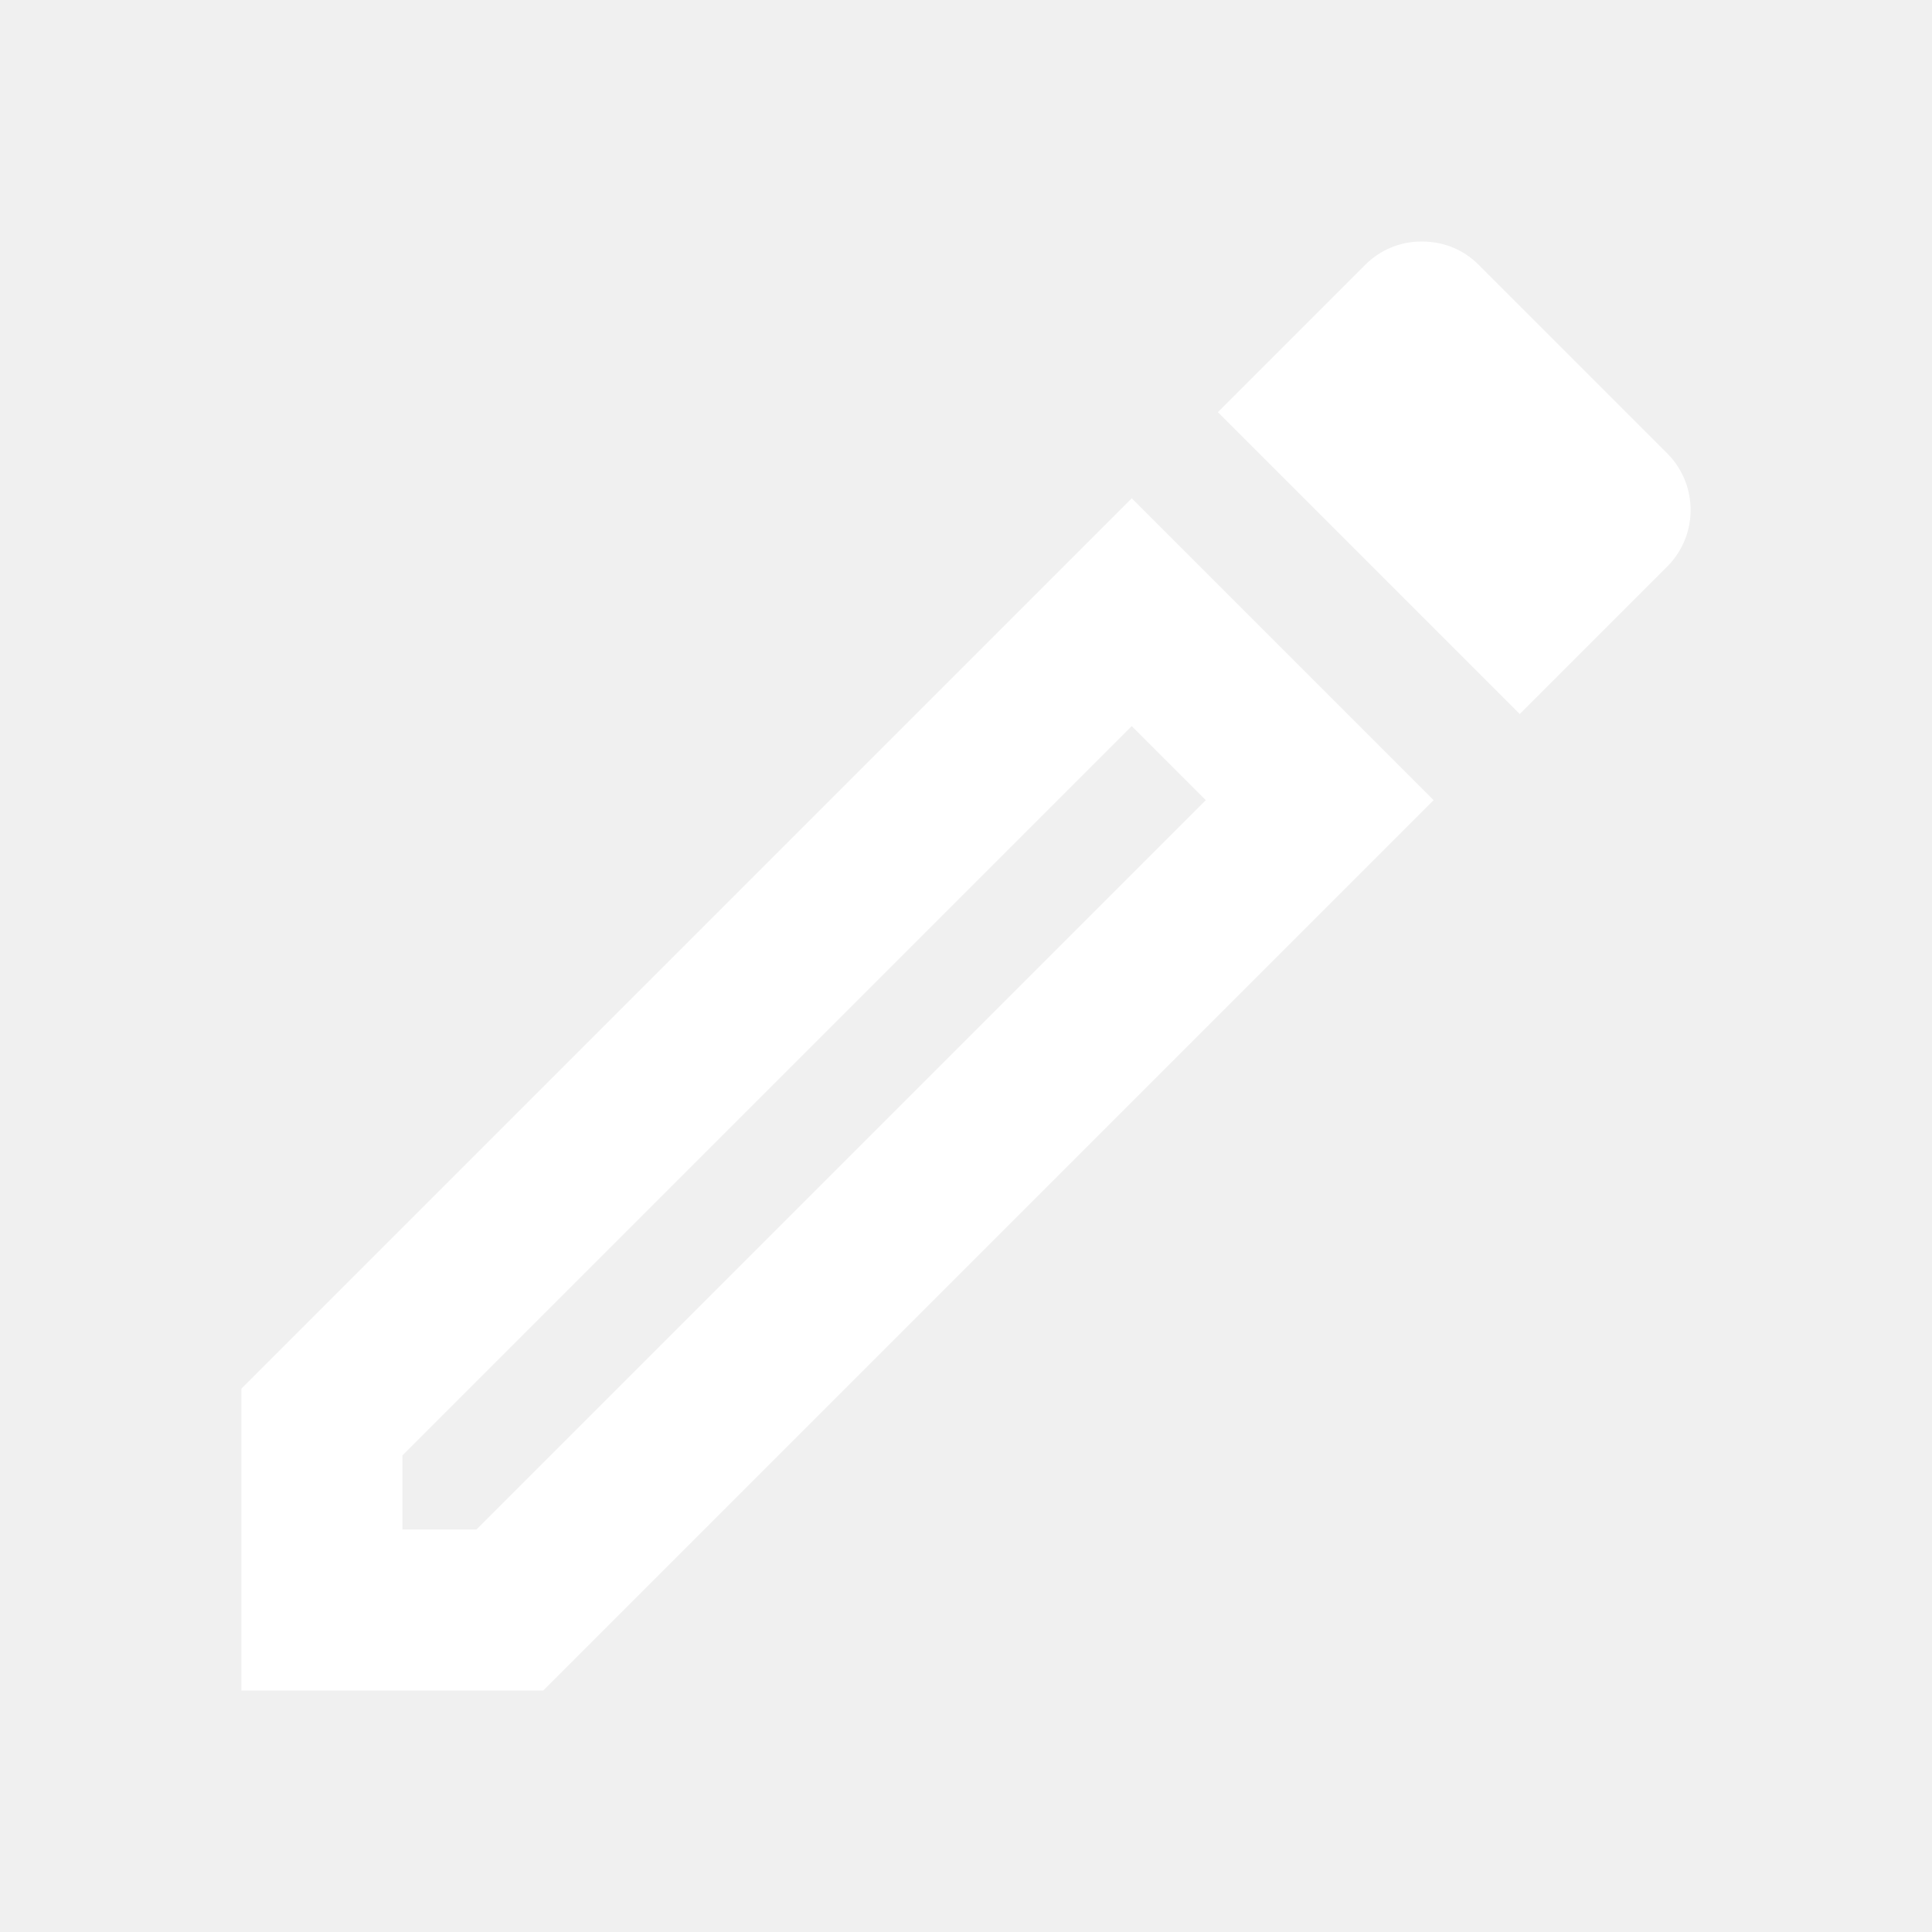
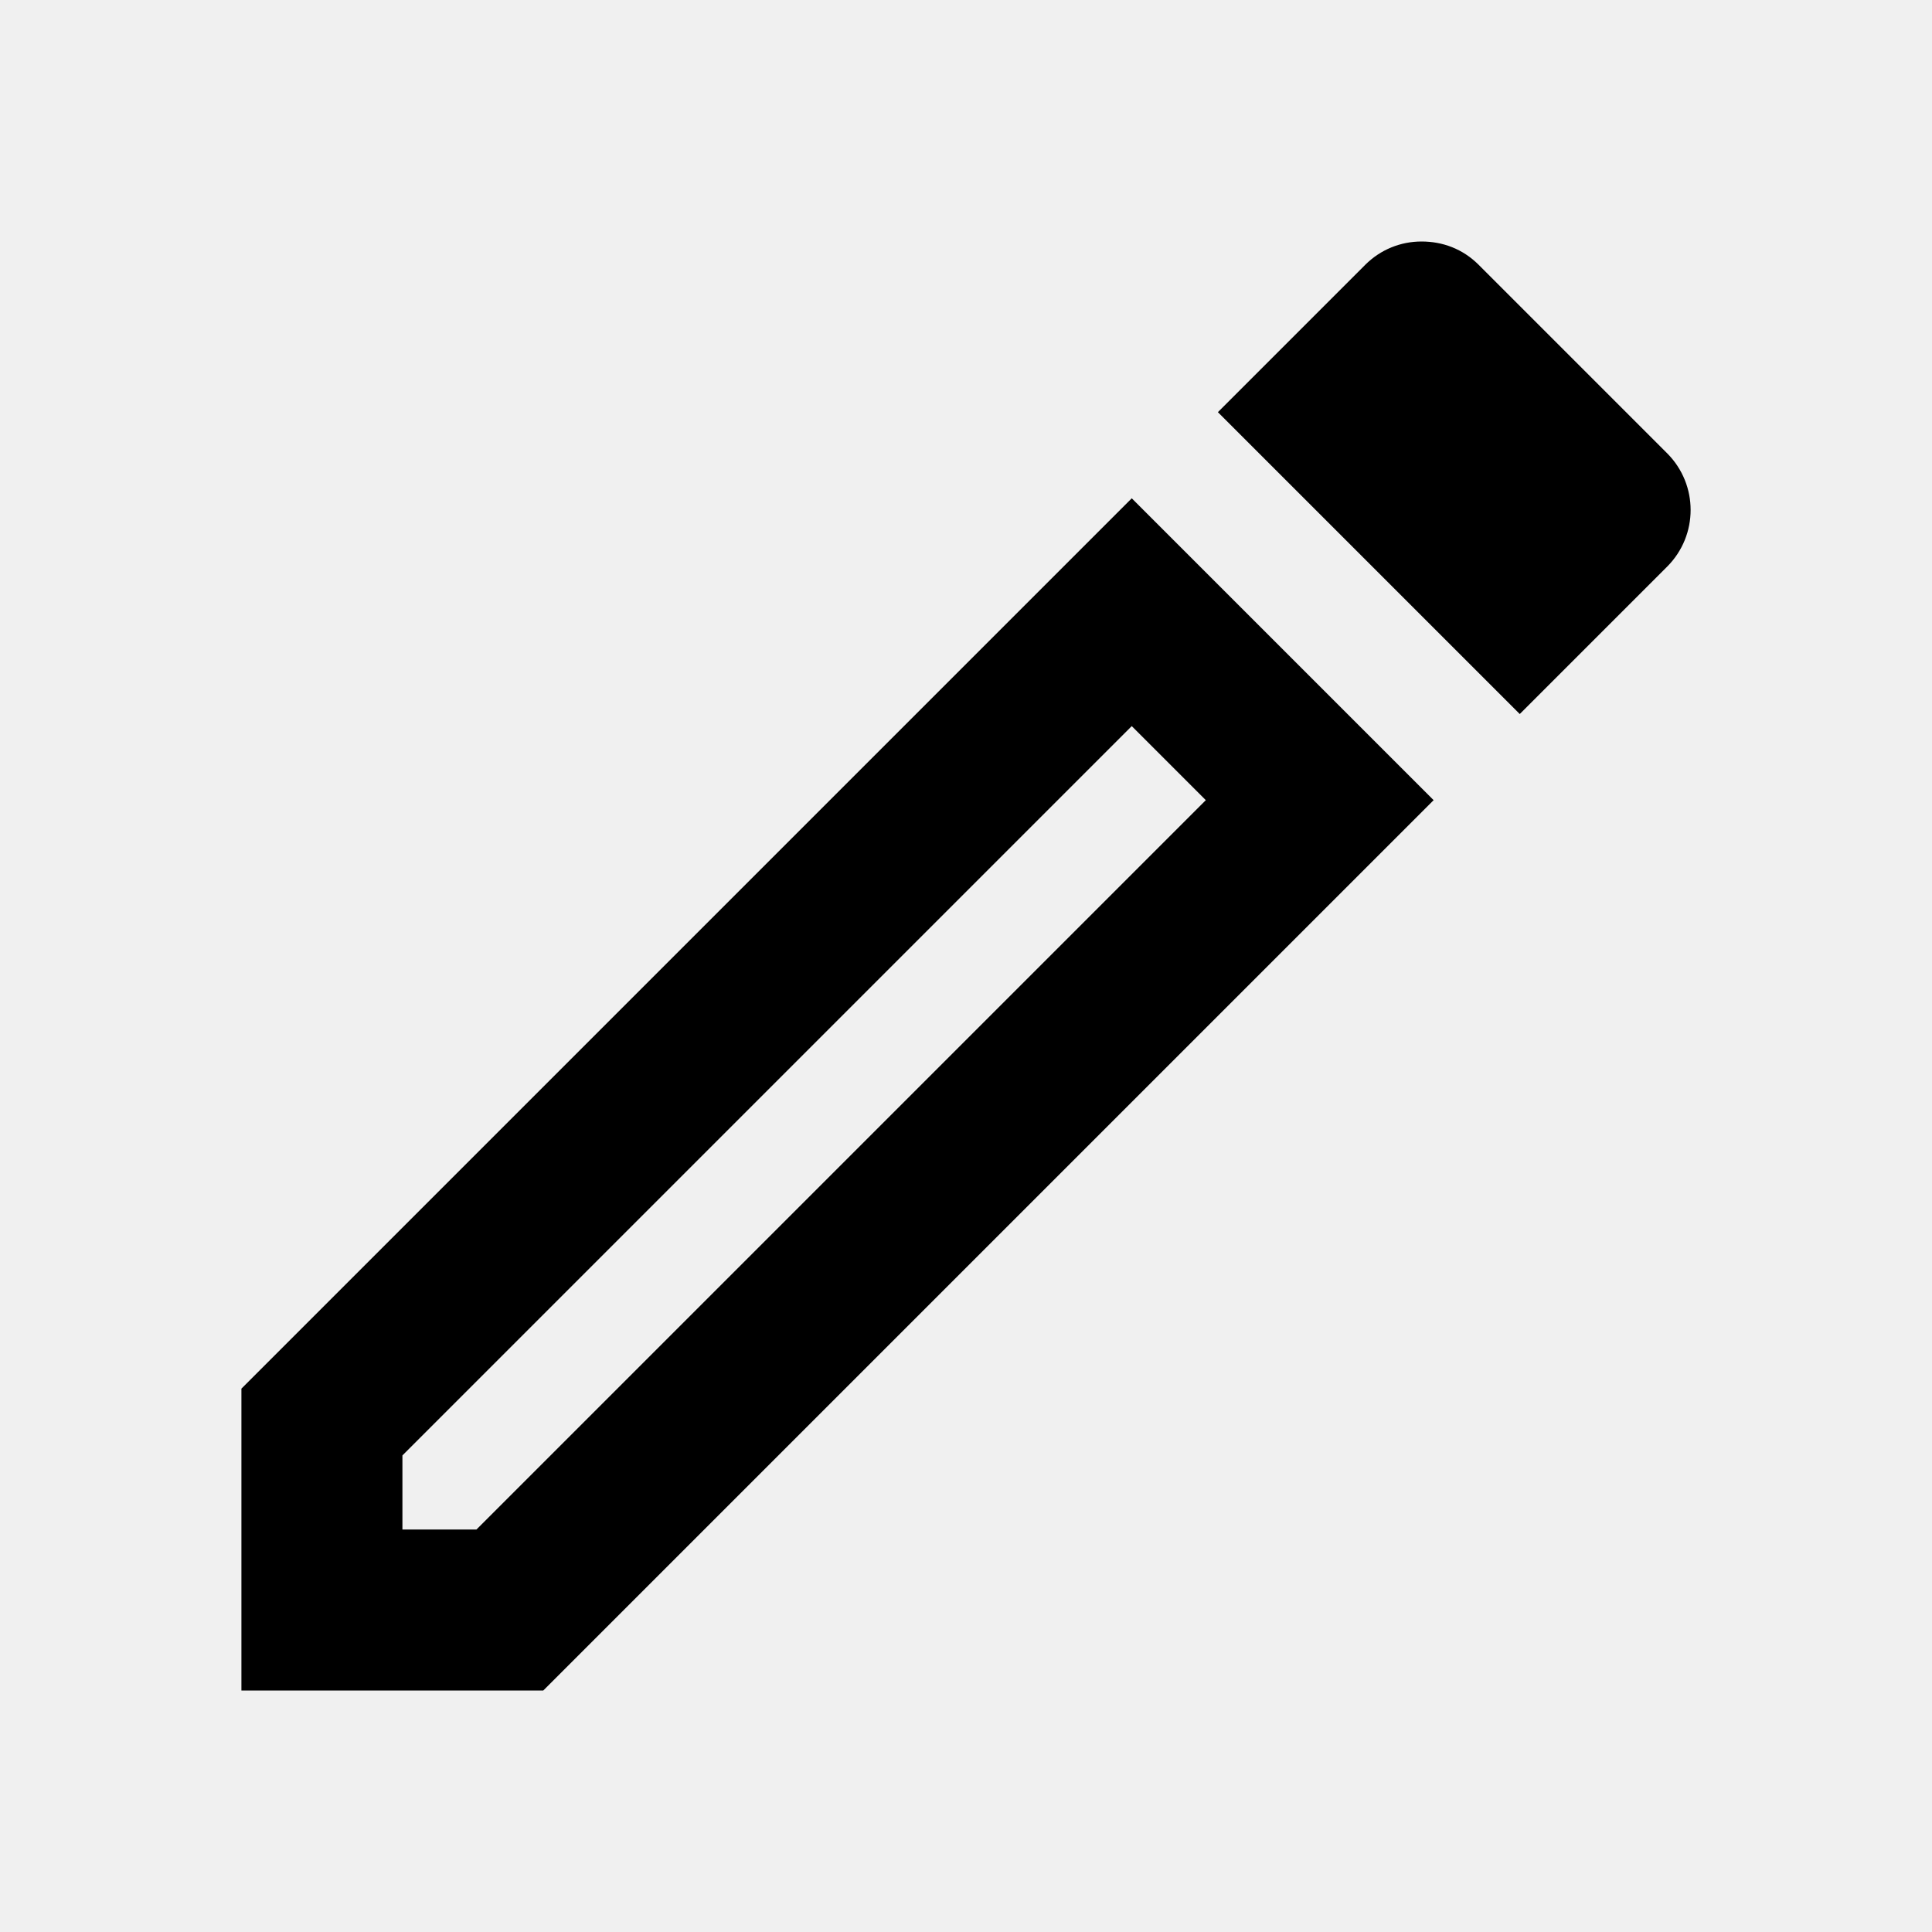
<svg xmlns="http://www.w3.org/2000/svg" width="24" height="24" viewBox="0 0 24 24" fill="none">
-   <path d="M2.999 17.25V21H6.749L17.809 9.94L14.059 6.19L2.999 17.25ZM5.919 19H4.999V18.08L14.059 9.02L14.979 9.94L5.919 19ZM20.709 5.63L18.369 3.29C18.169 3.09 17.919 3 17.659 3C17.399 3 17.149 3.1 16.959 3.29L15.129 5.12L18.879 8.87L20.709 7.04C21.099 6.65 21.099 6.02 20.709 5.63Z" fill="white" />
+   <path d="M2.999 17.25V21H6.749L17.809 9.94L14.059 6.19L2.999 17.25ZM5.919 19H4.999V18.08L14.059 9.02L14.979 9.94L5.919 19ZM20.709 5.63L18.369 3.29C18.169 3.09 17.919 3 17.659 3C17.399 3 17.149 3.1 16.959 3.29L15.129 5.12L18.879 8.87L20.709 7.04C21.099 6.65 21.099 6.02 20.709 5.63Z" fill="black" />
</svg>
